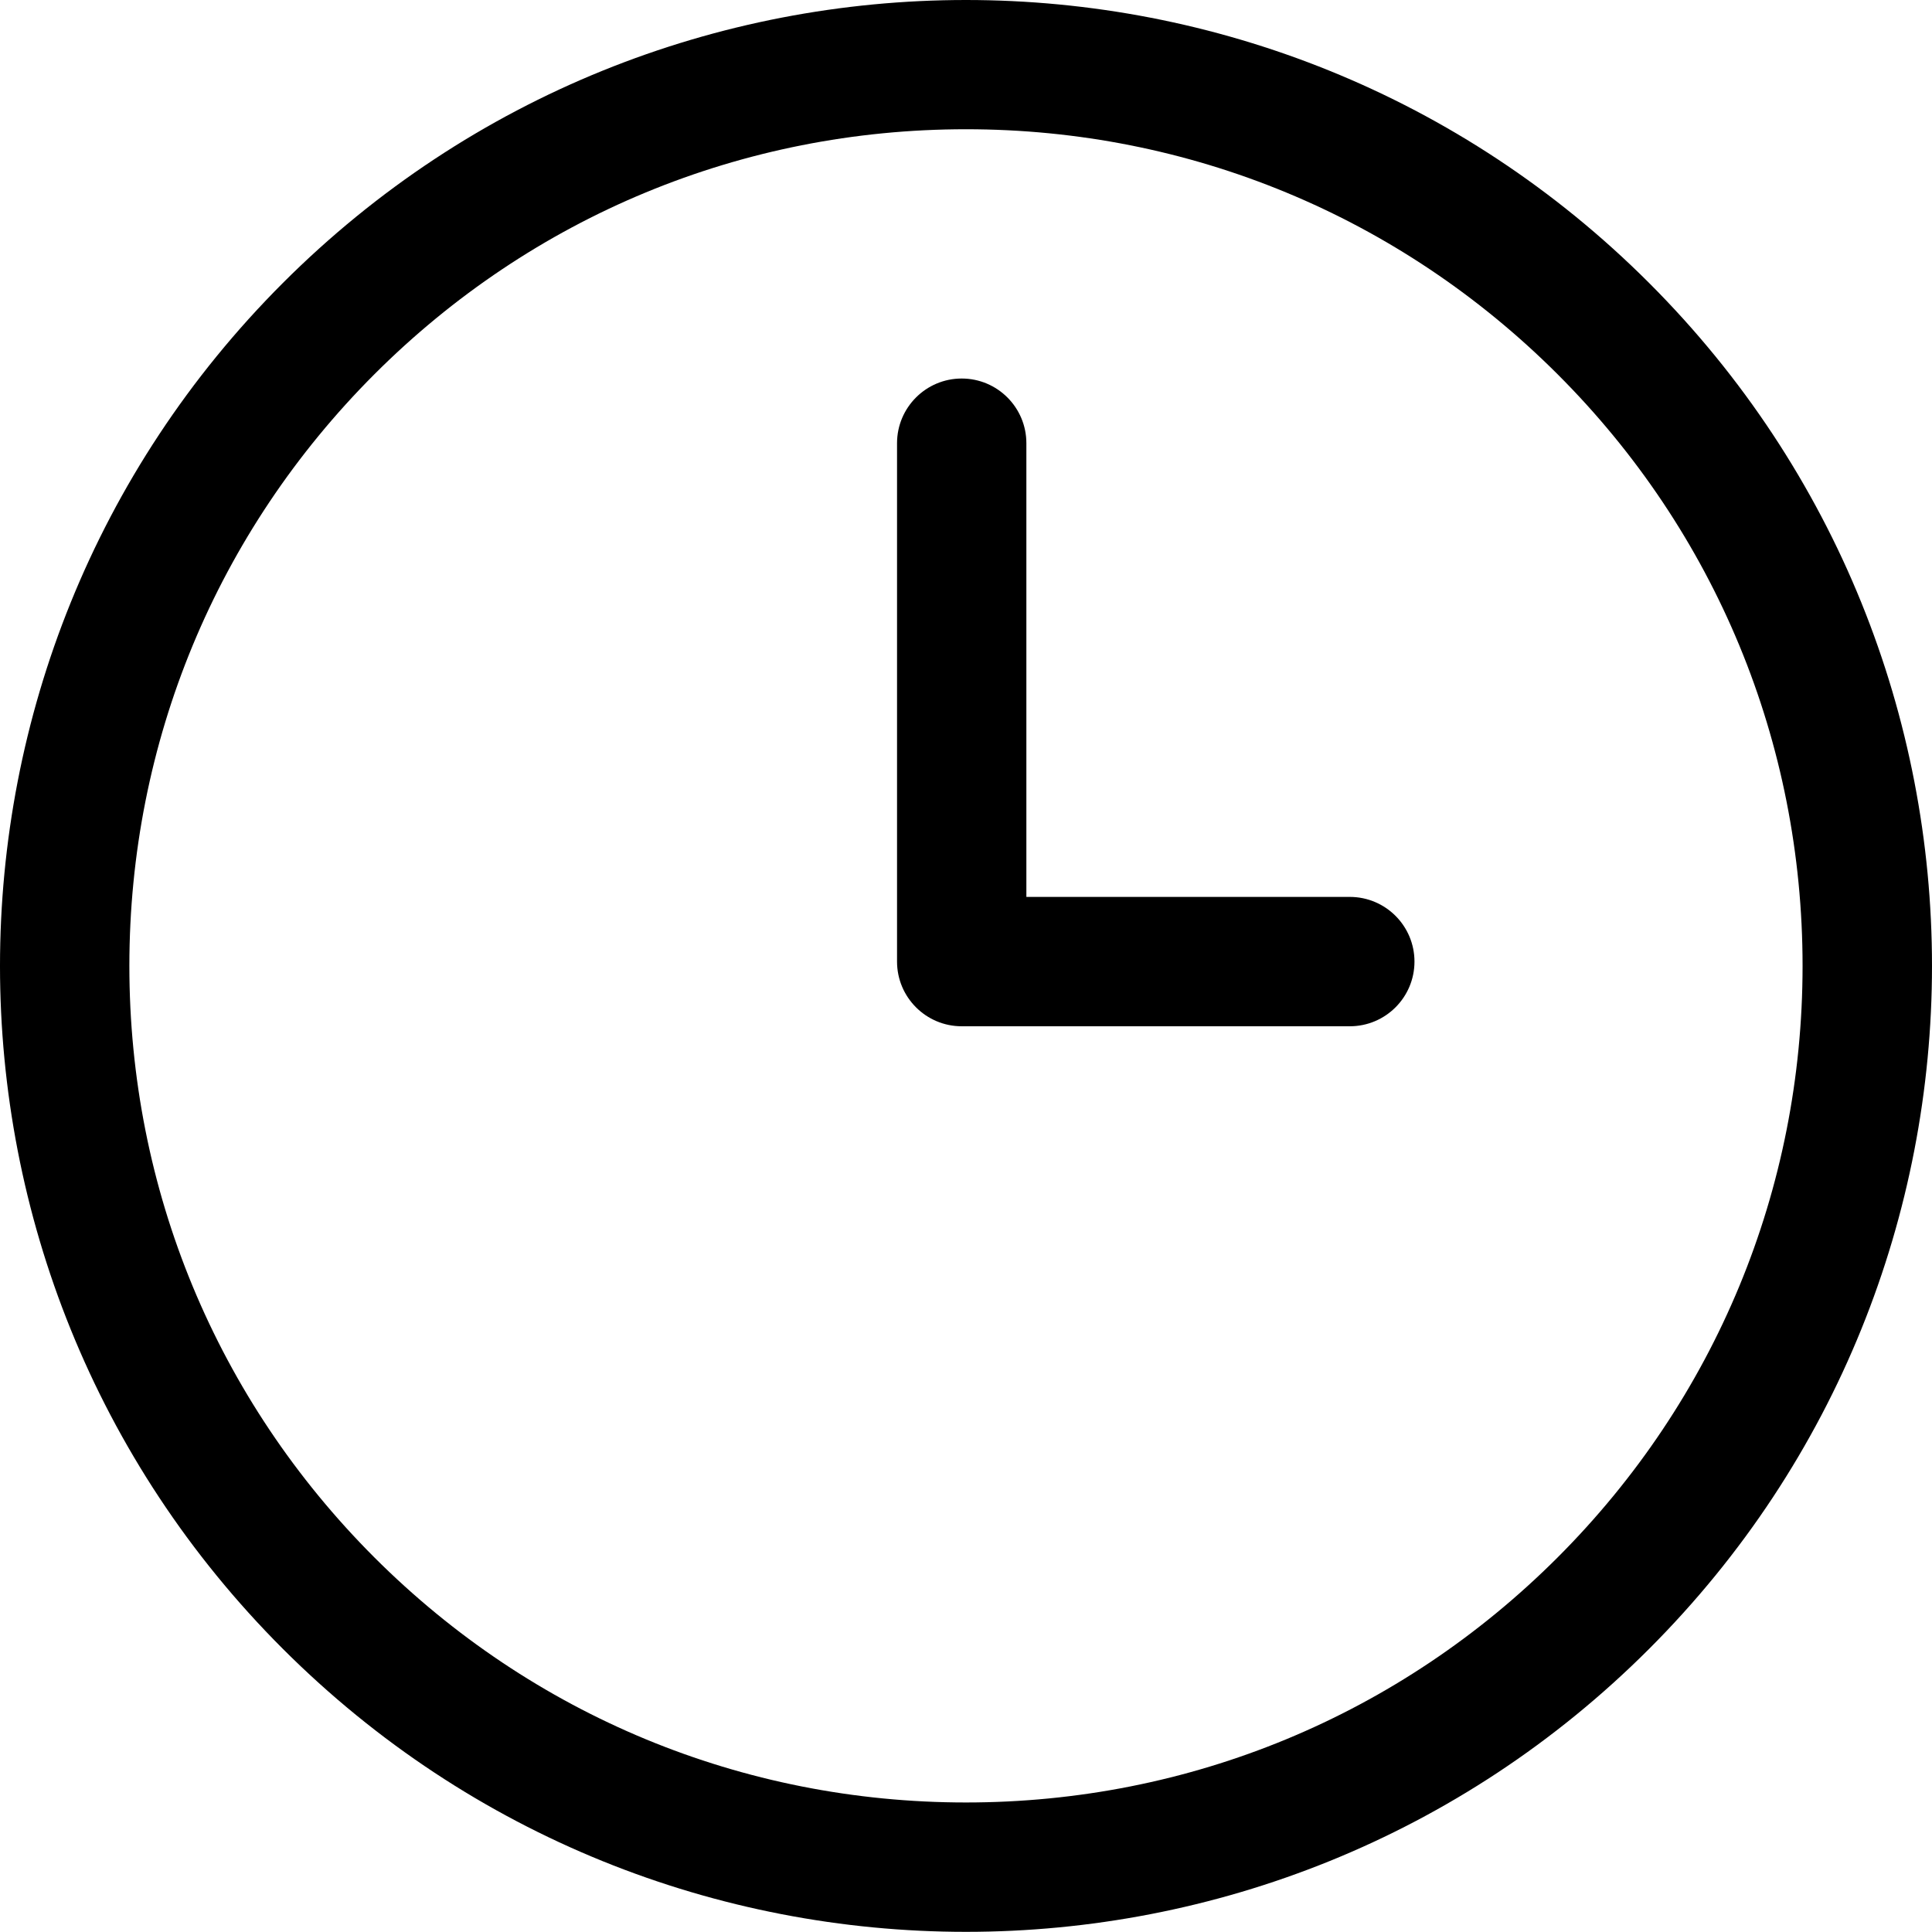
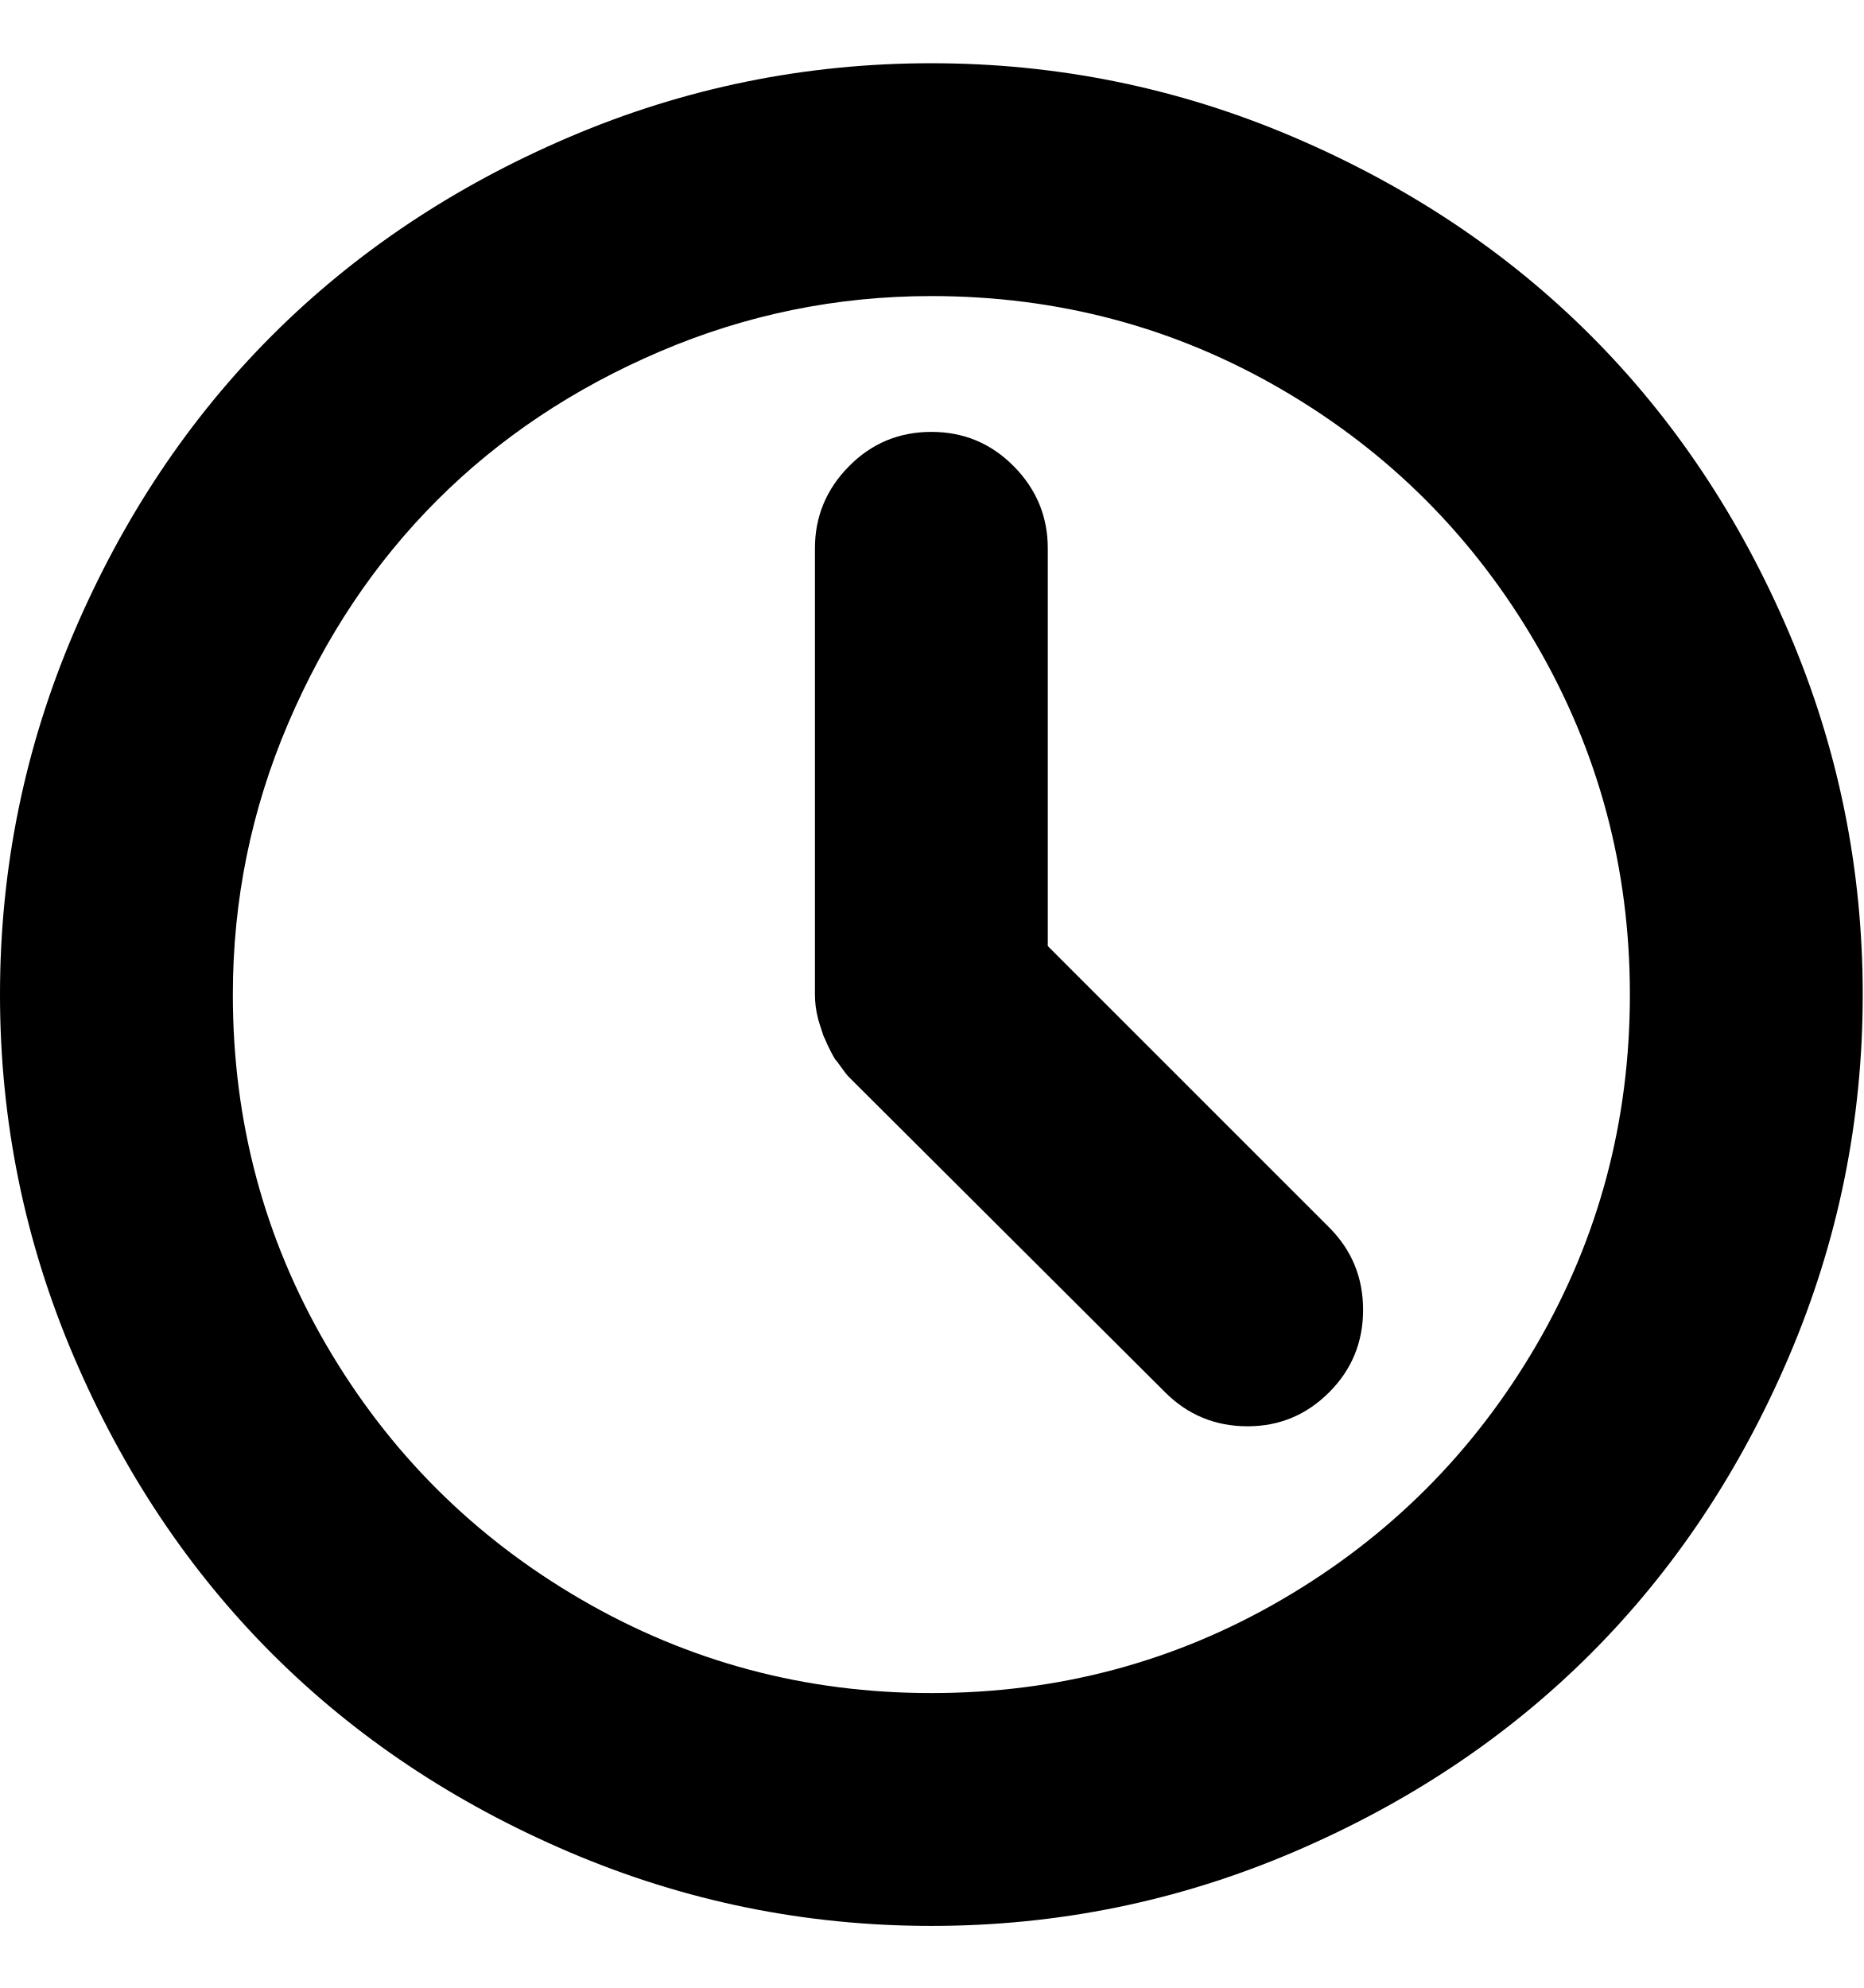
- <svg xmlns="http://www.w3.org/2000/svg" version="1.1" id="Layer_1" x="0px" y="0px" width="511.994px" height="511.952px" viewBox="0 0 511.994 511.952" enable-background="new 0 0 511.994 511.952" xml:space="preserve">
-   <g>
-     <path d="M255.993,0c-65.511,0-131.03,24.992-181.016,74.978c-99.97,99.97-99.97,262.061,0,361.997   c50.019,49.984,115.505,74.978,181.016,74.978c65.52,0,131.039-24.993,181.023-74.978c99.97-99.97,99.97-262.061,0-361.997   C387.032,24.992,321.512,0,255.993,0z M412.777,412.735c-41.865,41.866-97.542,64.934-156.784,64.934   c-59.208,0-114.885-23.067-156.776-64.934c-41.857-41.866-64.934-97.543-64.934-156.768c0-59.251,23.076-114.885,64.934-156.785   C141.075,57.325,196.75,34.25,255.993,34.25c59.209,0,114.885,23.075,156.784,64.933c41.883,41.858,64.917,97.568,64.917,156.785   C477.694,315.159,454.626,370.869,412.777,412.735z M357.704,237.688h-85.708V117.454c0-9.458-7.666-17.142-17.142-17.142   c-9.449,0-17.133,7.684-17.133,17.142v137.274v0.034v0.066c0,9.458,7.684,17.142,17.133,17.142h102.85   c9.475,0,17.142-7.684,17.142-17.142S367.178,237.688,357.704,237.688z" fill="#000000" />
-   </g>
+ <svg xmlns="http://www.w3.org/2000/svg" height="1000" width="937.5">
+   <path d="M0 500.288q0 -95.16 37.088 -182.024t99.796 -149.572 149.572 -99.796 182.024 -37.088 182.024 37.088 149.572 99.796 99.796 149.572 37.088 182.024 -37.088 182.024 -99.796 149.572 -149.572 99.796 -182.024 37.088 -182.024 -37.088 -149.572 -99.796 -99.796 -149.572 -37.088 -182.024zm117.12 0q0 95.648 47.092 176.412t128.1 127.856 176.168 47.092q95.648 0 176.412 -47.092t127.856 -127.856 47.092 -176.412q0 -95.16 -47.092 -176.168t-127.856 -128.1 -176.412 -47.092q-71.248 0 -136.396 27.816t-112.24 74.908 -74.908 112.24 -27.816 136.396zm292.8 0v-224.48q0 -23.912 17.08 -41.236t41.48 -17.324 41.48 17.324 17.08 41.236v200.08l141.52 141.52q17.08 17.08 17.08 41.48t-17.08 41.48 -40.992 17.08q-24.4 0 -41.48 -17.08l-159.088 -158.6q-1.464 -1.464 -3.66 -4.636t-3.172 -4.148q-.976 -1.464 -2.44 -4.392l-1.464 -2.928t-1.464 -3.416q-.488 -.488 -1.952 -5.368 -1.464 -4.392 -1.464 -4.88 -1.464 -5.856 -1.464 -11.712z" fill="#000000" />
</svg>
